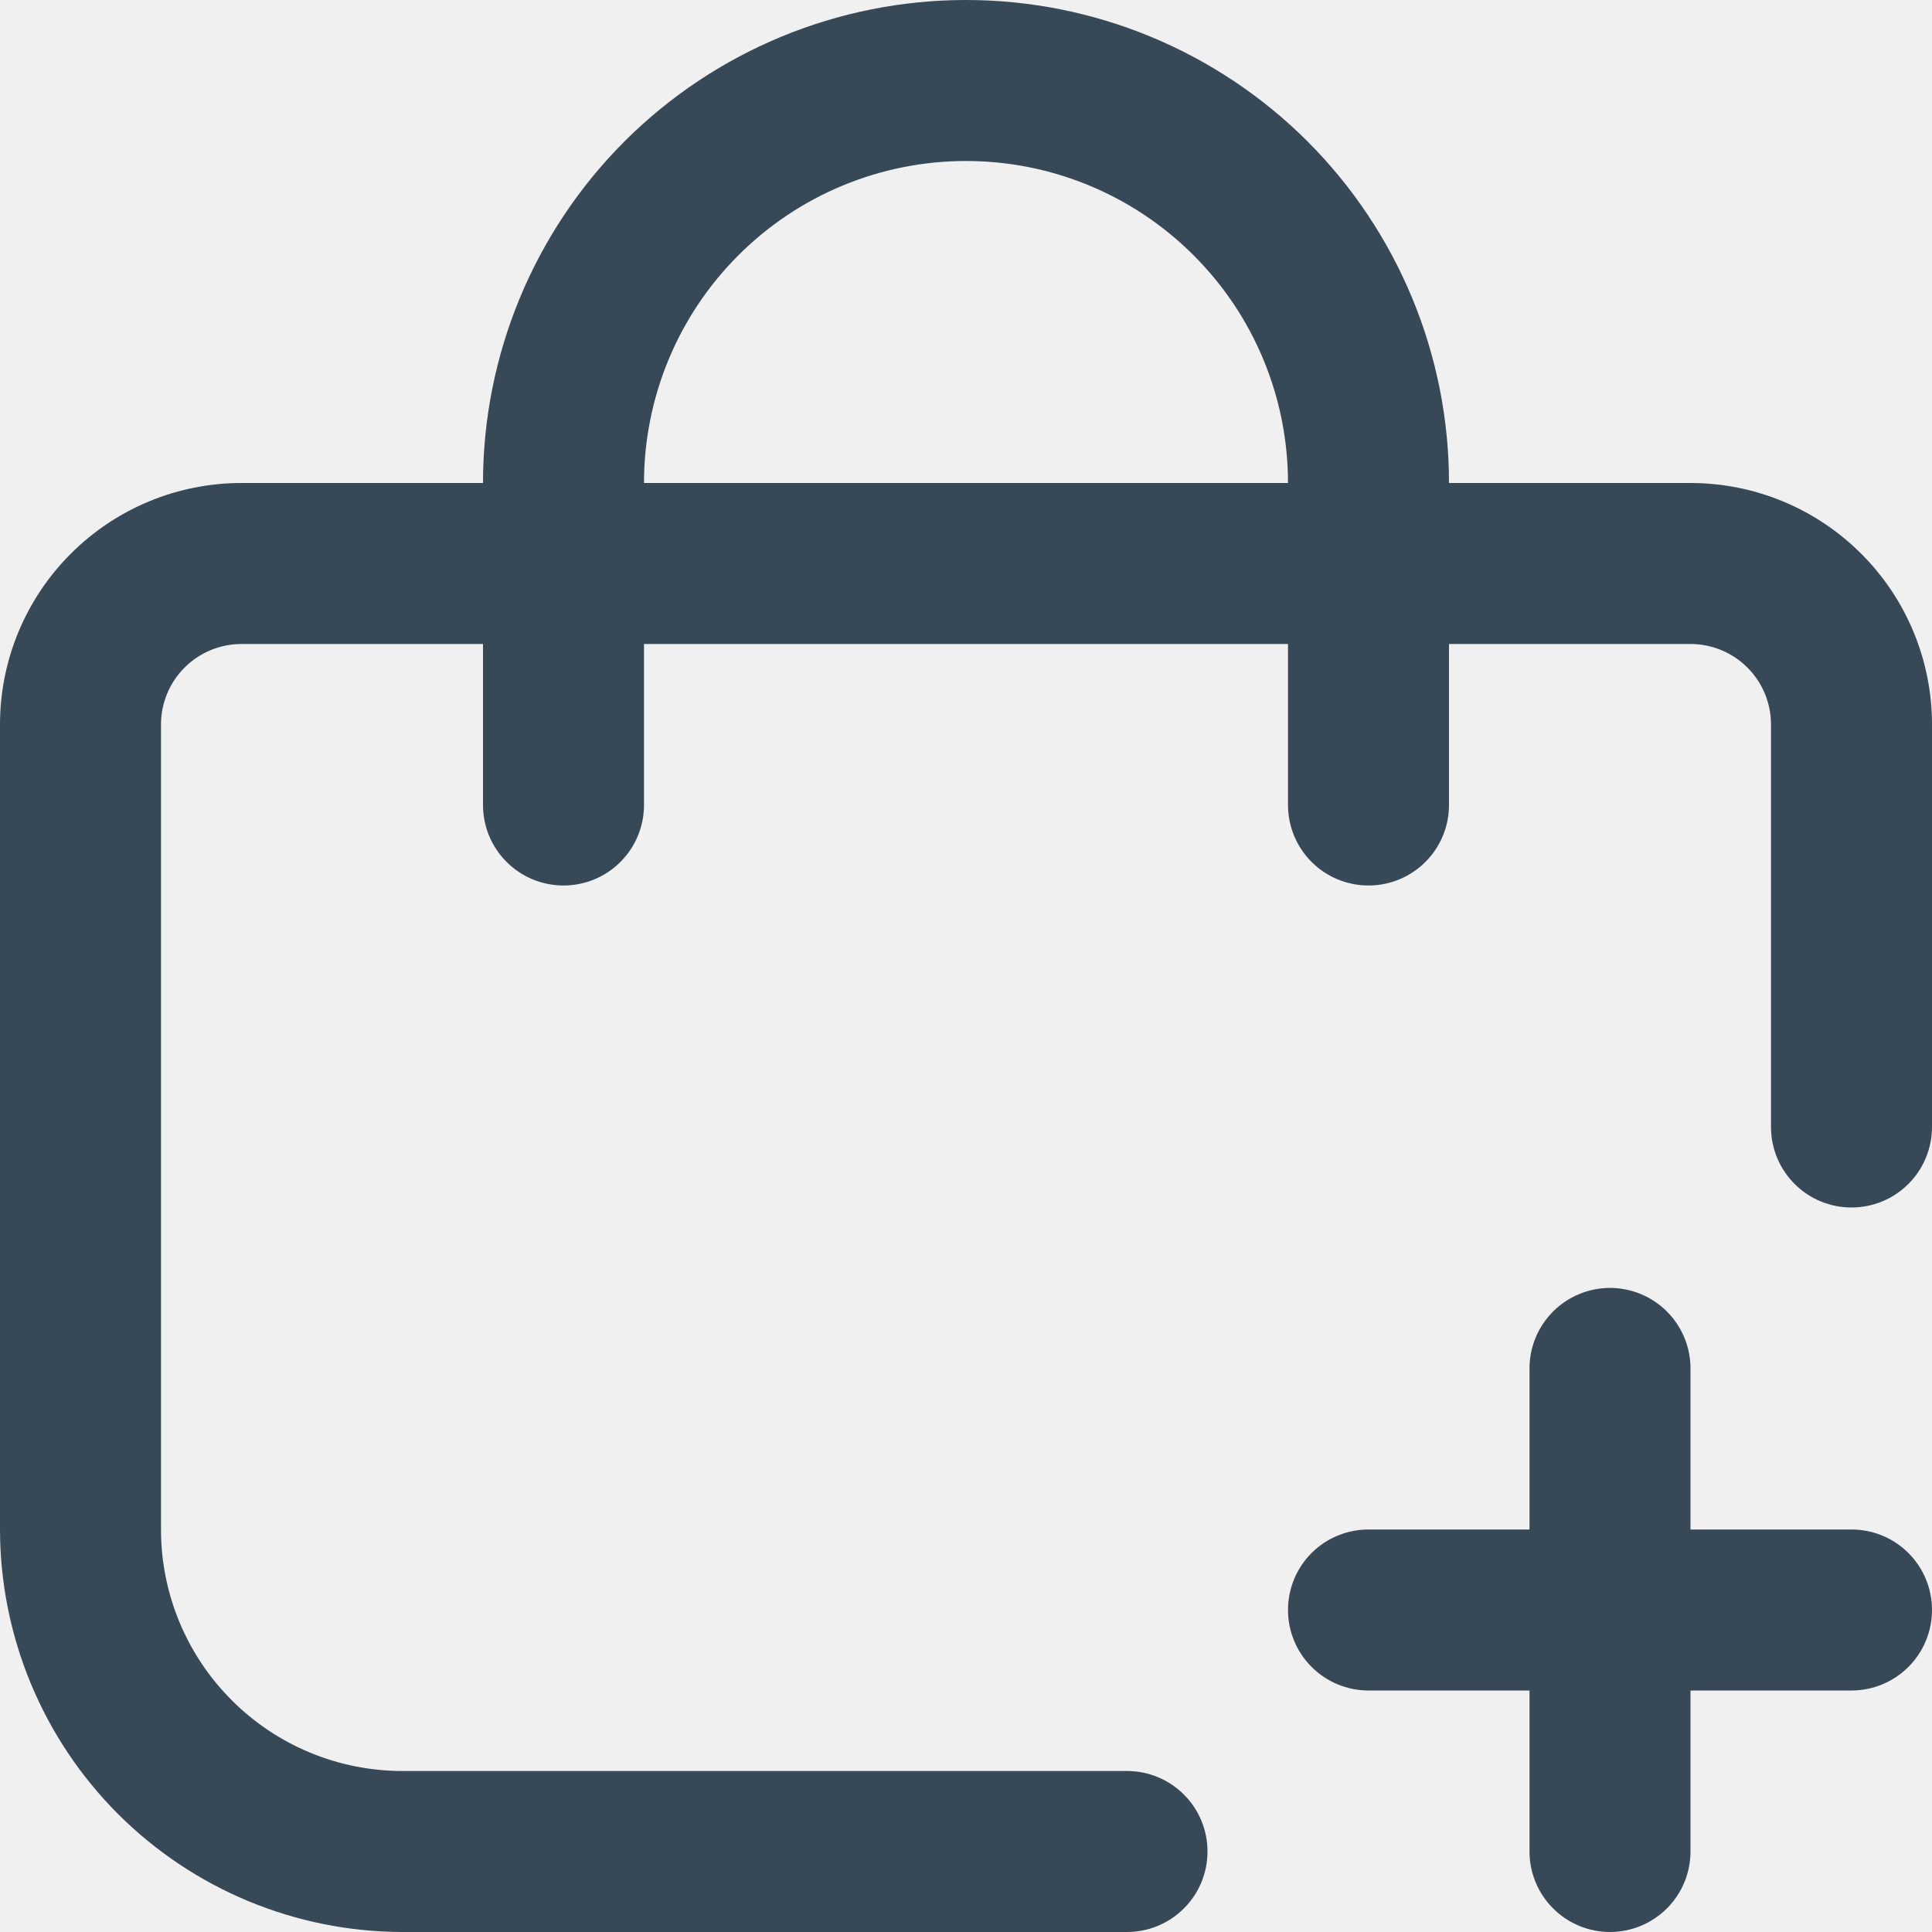
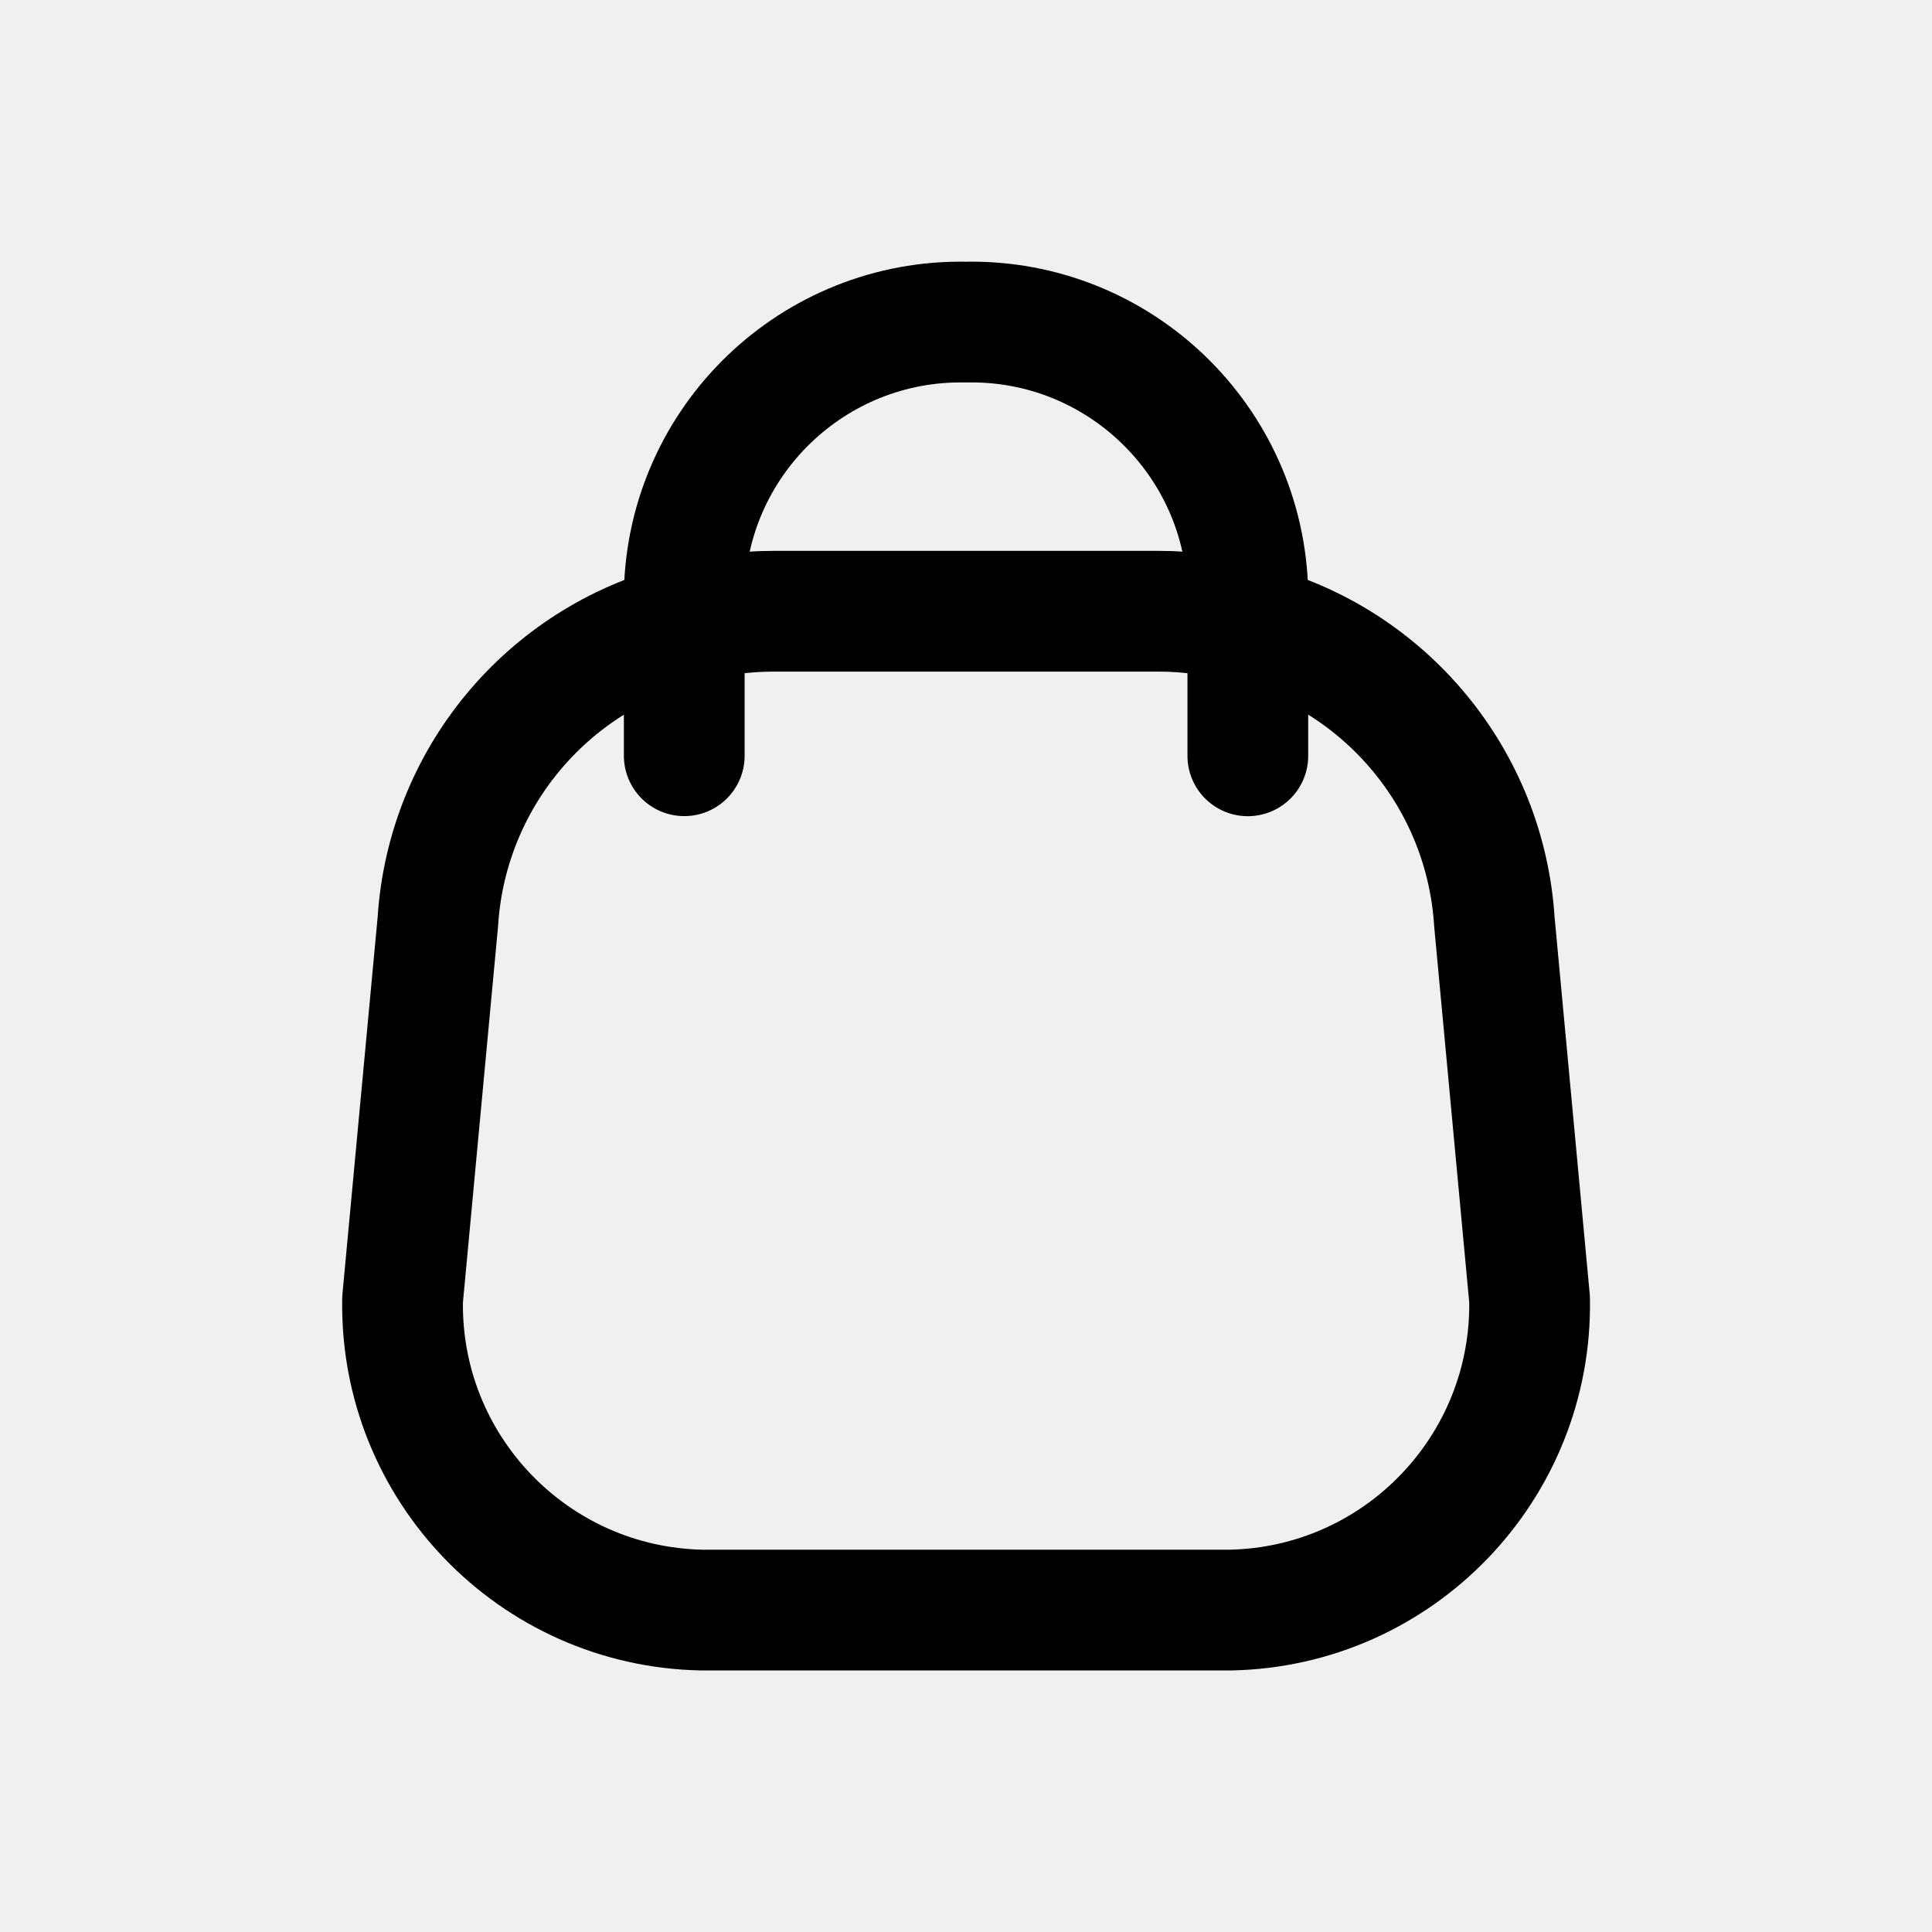
<svg xmlns="http://www.w3.org/2000/svg" width="24" height="24" viewBox="0 0 24 24" fill="none">
-   <g clip-path="url(#clip0_2568_5999)">
-     <path d="M23 19H21V17C21 16.734 20.895 16.48 20.707 16.292C20.52 16.105 20.265 15.999 20 15.999C19.735 15.999 19.48 16.105 19.293 16.292C19.105 16.48 19 16.734 19 17V19H17C16.735 19 16.48 19.105 16.293 19.292C16.105 19.48 16 19.734 16 20C16 20.265 16.105 20.519 16.293 20.707C16.48 20.894 16.735 21 17 21H19V23C19 23.265 19.105 23.519 19.293 23.707C19.48 23.894 19.735 24 20 24C20.265 24 20.52 23.894 20.707 23.707C20.895 23.519 21 23.265 21 23V21H23C23.265 21 23.52 20.894 23.707 20.707C23.895 20.519 24 20.265 24 20C24 19.734 23.895 19.48 23.707 19.292C23.52 19.105 23.265 19 23 19Z" fill="#374957" />
-     <path d="M21 6H18C18 4.409 17.368 2.883 16.243 1.757C15.117 0.632 13.591 0 12 0C10.409 0 8.883 0.632 7.757 1.757C6.632 2.883 6 4.409 6 6H3C2.204 6 1.441 6.316 0.879 6.879C0.316 7.441 0 8.204 0 9L0 19C0.002 20.326 0.529 21.596 1.466 22.534C2.404 23.471 3.674 23.998 5 24H14C14.265 24 14.52 23.895 14.707 23.707C14.895 23.52 15 23.265 15 23C15 22.735 14.895 22.48 14.707 22.293C14.52 22.105 14.265 22 14 22H5C4.204 22 3.441 21.684 2.879 21.121C2.316 20.559 2 19.796 2 19V9C2 8.735 2.105 8.48 2.293 8.293C2.48 8.105 2.735 8 3 8H6V10C6 10.265 6.105 10.52 6.293 10.707C6.48 10.895 6.735 11 7 11C7.265 11 7.52 10.895 7.707 10.707C7.895 10.52 8 10.265 8 10V8H16V10C16 10.265 16.105 10.52 16.293 10.707C16.48 10.895 16.735 11 17 11C17.265 11 17.52 10.895 17.707 10.707C17.895 10.52 18 10.265 18 10V8H21C21.265 8 21.52 8.105 21.707 8.293C21.895 8.48 22 8.735 22 9V14C22 14.265 22.105 14.52 22.293 14.707C22.48 14.895 22.735 15 23 15C23.265 15 23.52 14.895 23.707 14.707C23.895 14.52 24 14.265 24 14V9C24 8.204 23.684 7.441 23.121 6.879C22.559 6.316 21.796 6 21 6ZM8 6C8 4.939 8.421 3.922 9.172 3.172C9.922 2.421 10.939 2 12 2C13.061 2 14.078 2.421 14.828 3.172C15.579 3.922 16 4.939 16 6H8Z" fill="#374957" />
-   </g>
-   <defs>
-     <clipPath id="clip0_2568_5999">
-       <rect width="24" height="24" fill="white" />
-     </clipPath>
-   </defs>
+   <path fill-rule="evenodd" clip-rule="evenodd" d="M5.001 16.141C4.963 18.233 6.628 19.961 8.721 20.001H15.281C17.373 19.961 19.038 18.233 19.001 16.141L18.564 11.453C18.453 9.685 17.216 8.191 15.501 7.751C15.143 7.647 14.773 7.593 14.401 7.593H9.601C9.228 7.593 8.858 7.647 8.501 7.751C6.786 8.191 5.55 9.684 5.439 11.451L5.001 16.141Z" stroke="black" stroke-width="1.5" stroke-linecap="round" stroke-linejoin="round" />
+   <path d="M15.501 9.389V7.368C15.463 5.472 13.896 3.965 12.001 4.001C10.105 3.965 8.538 5.472 8.5 7.368V9.388" stroke="black" stroke-width="1.5" stroke-linecap="round" stroke-linejoin="round" />
</svg>
